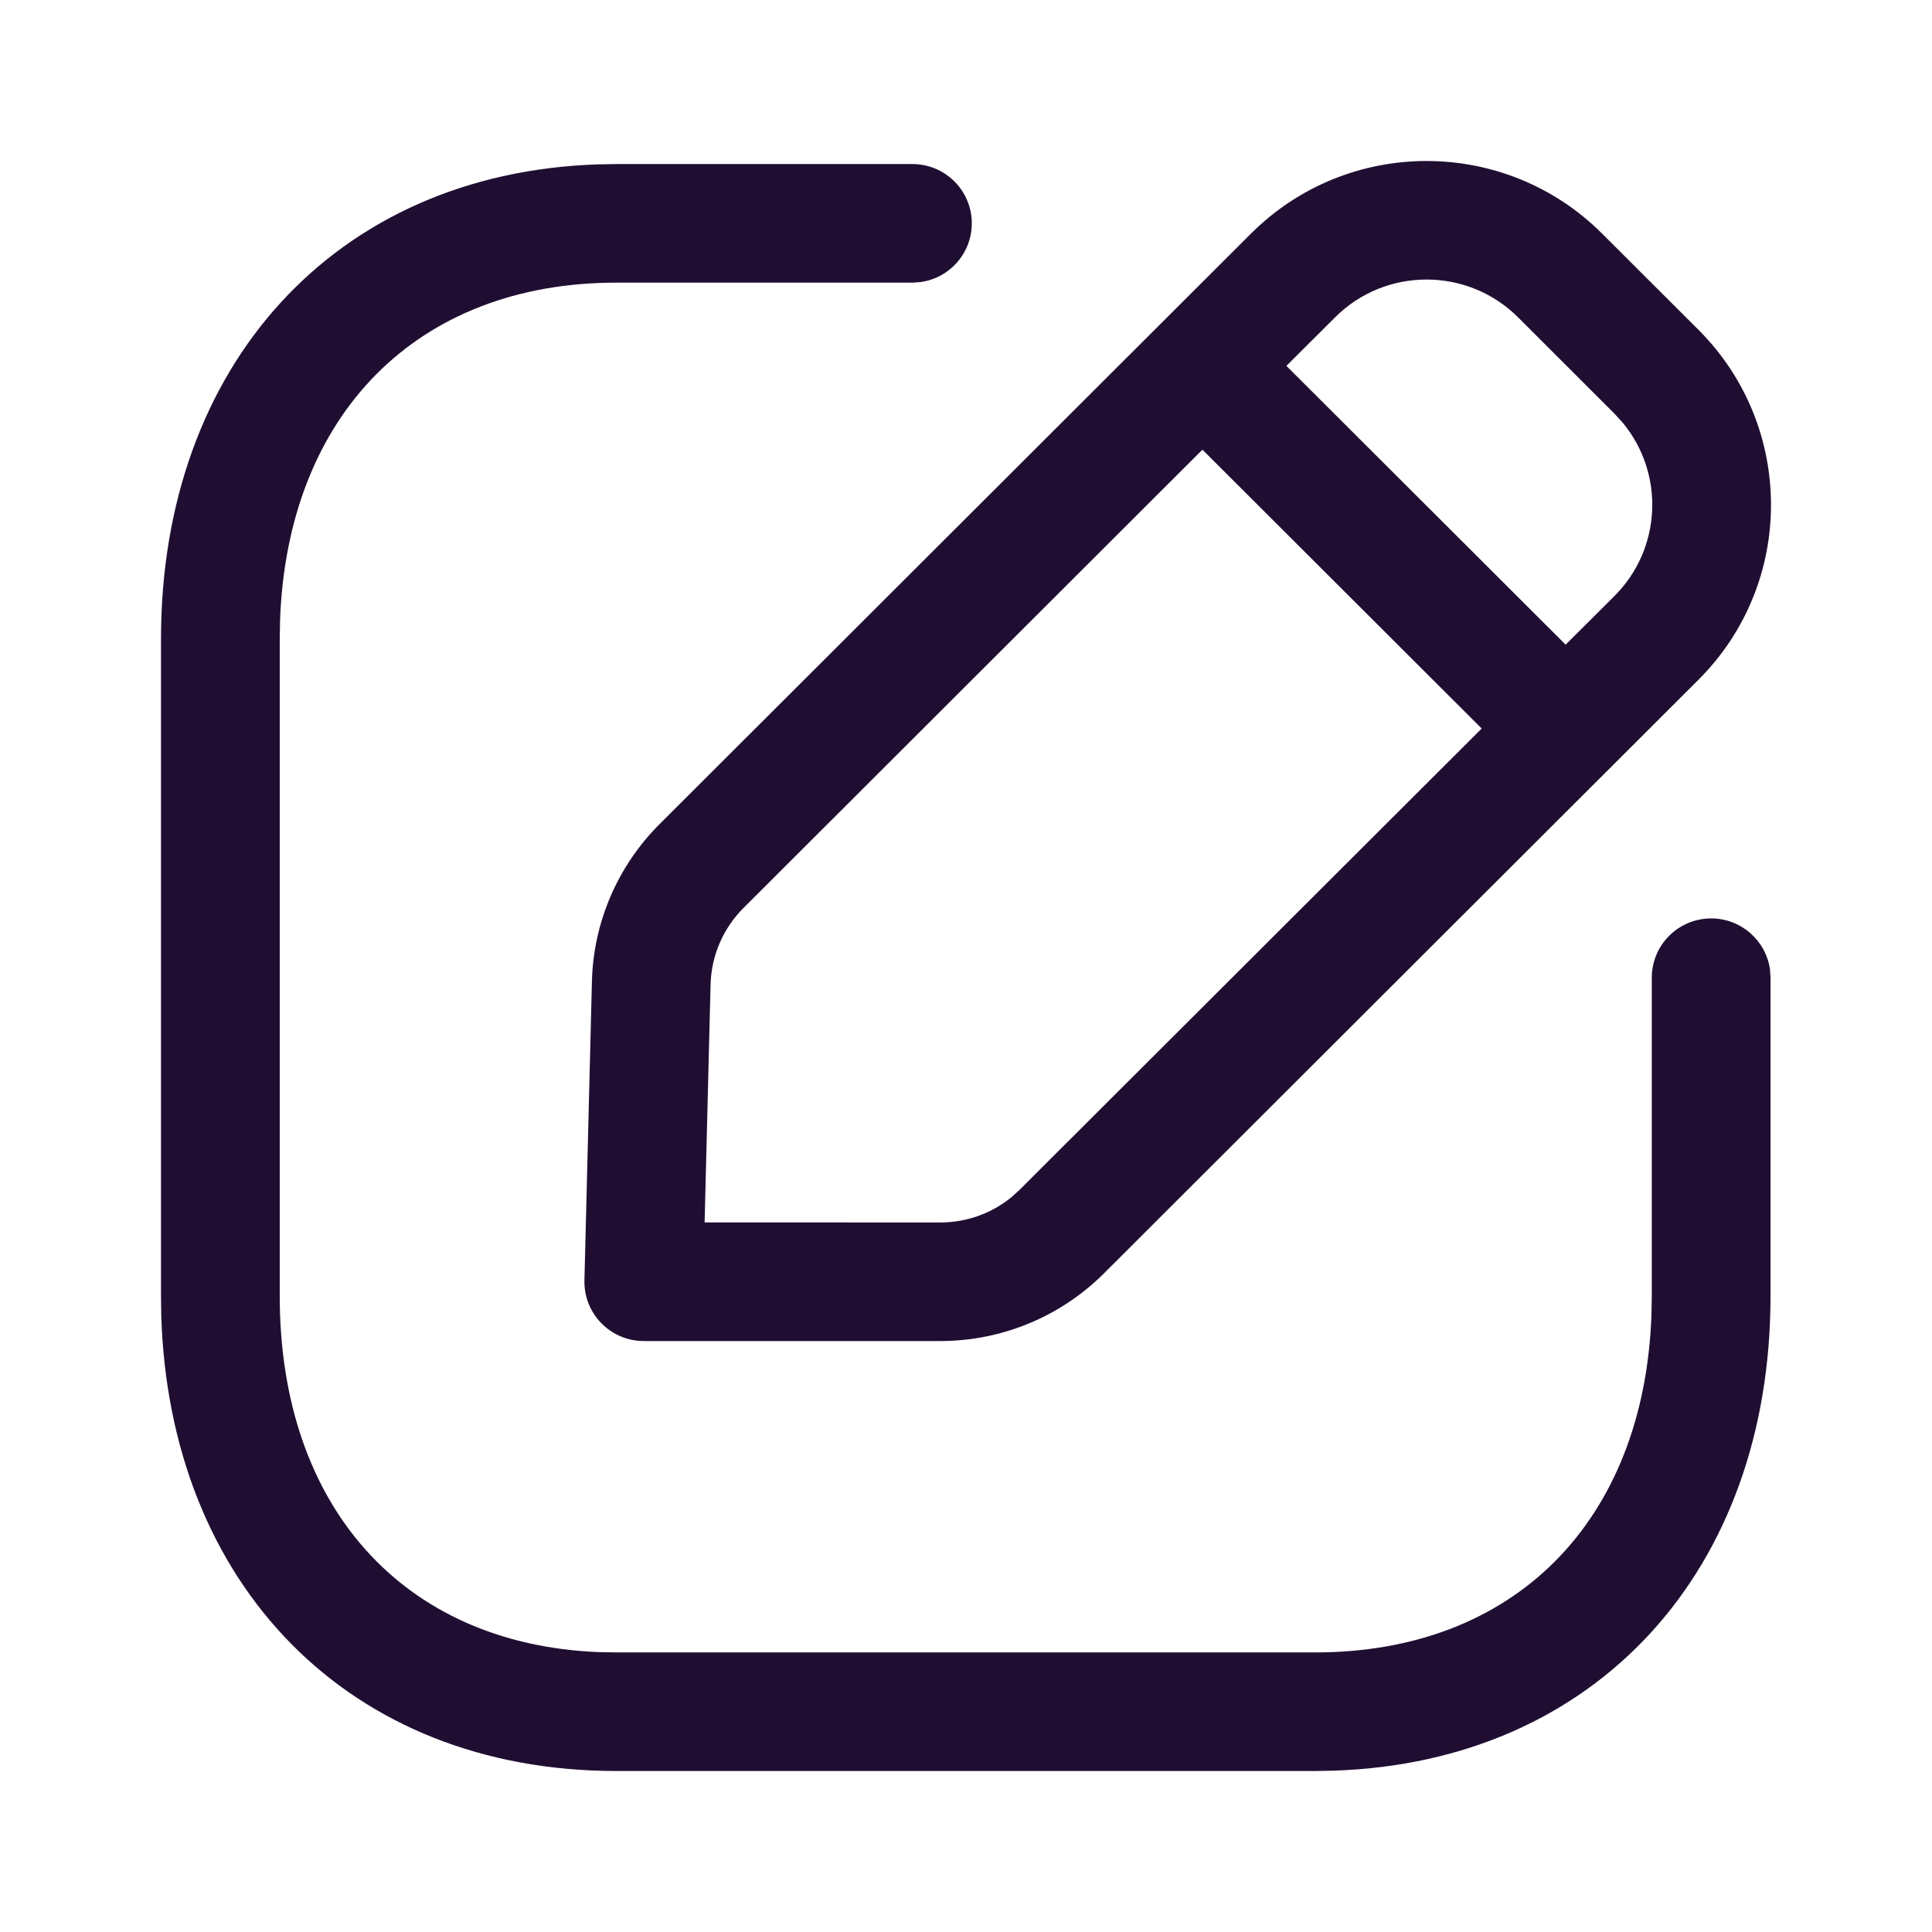
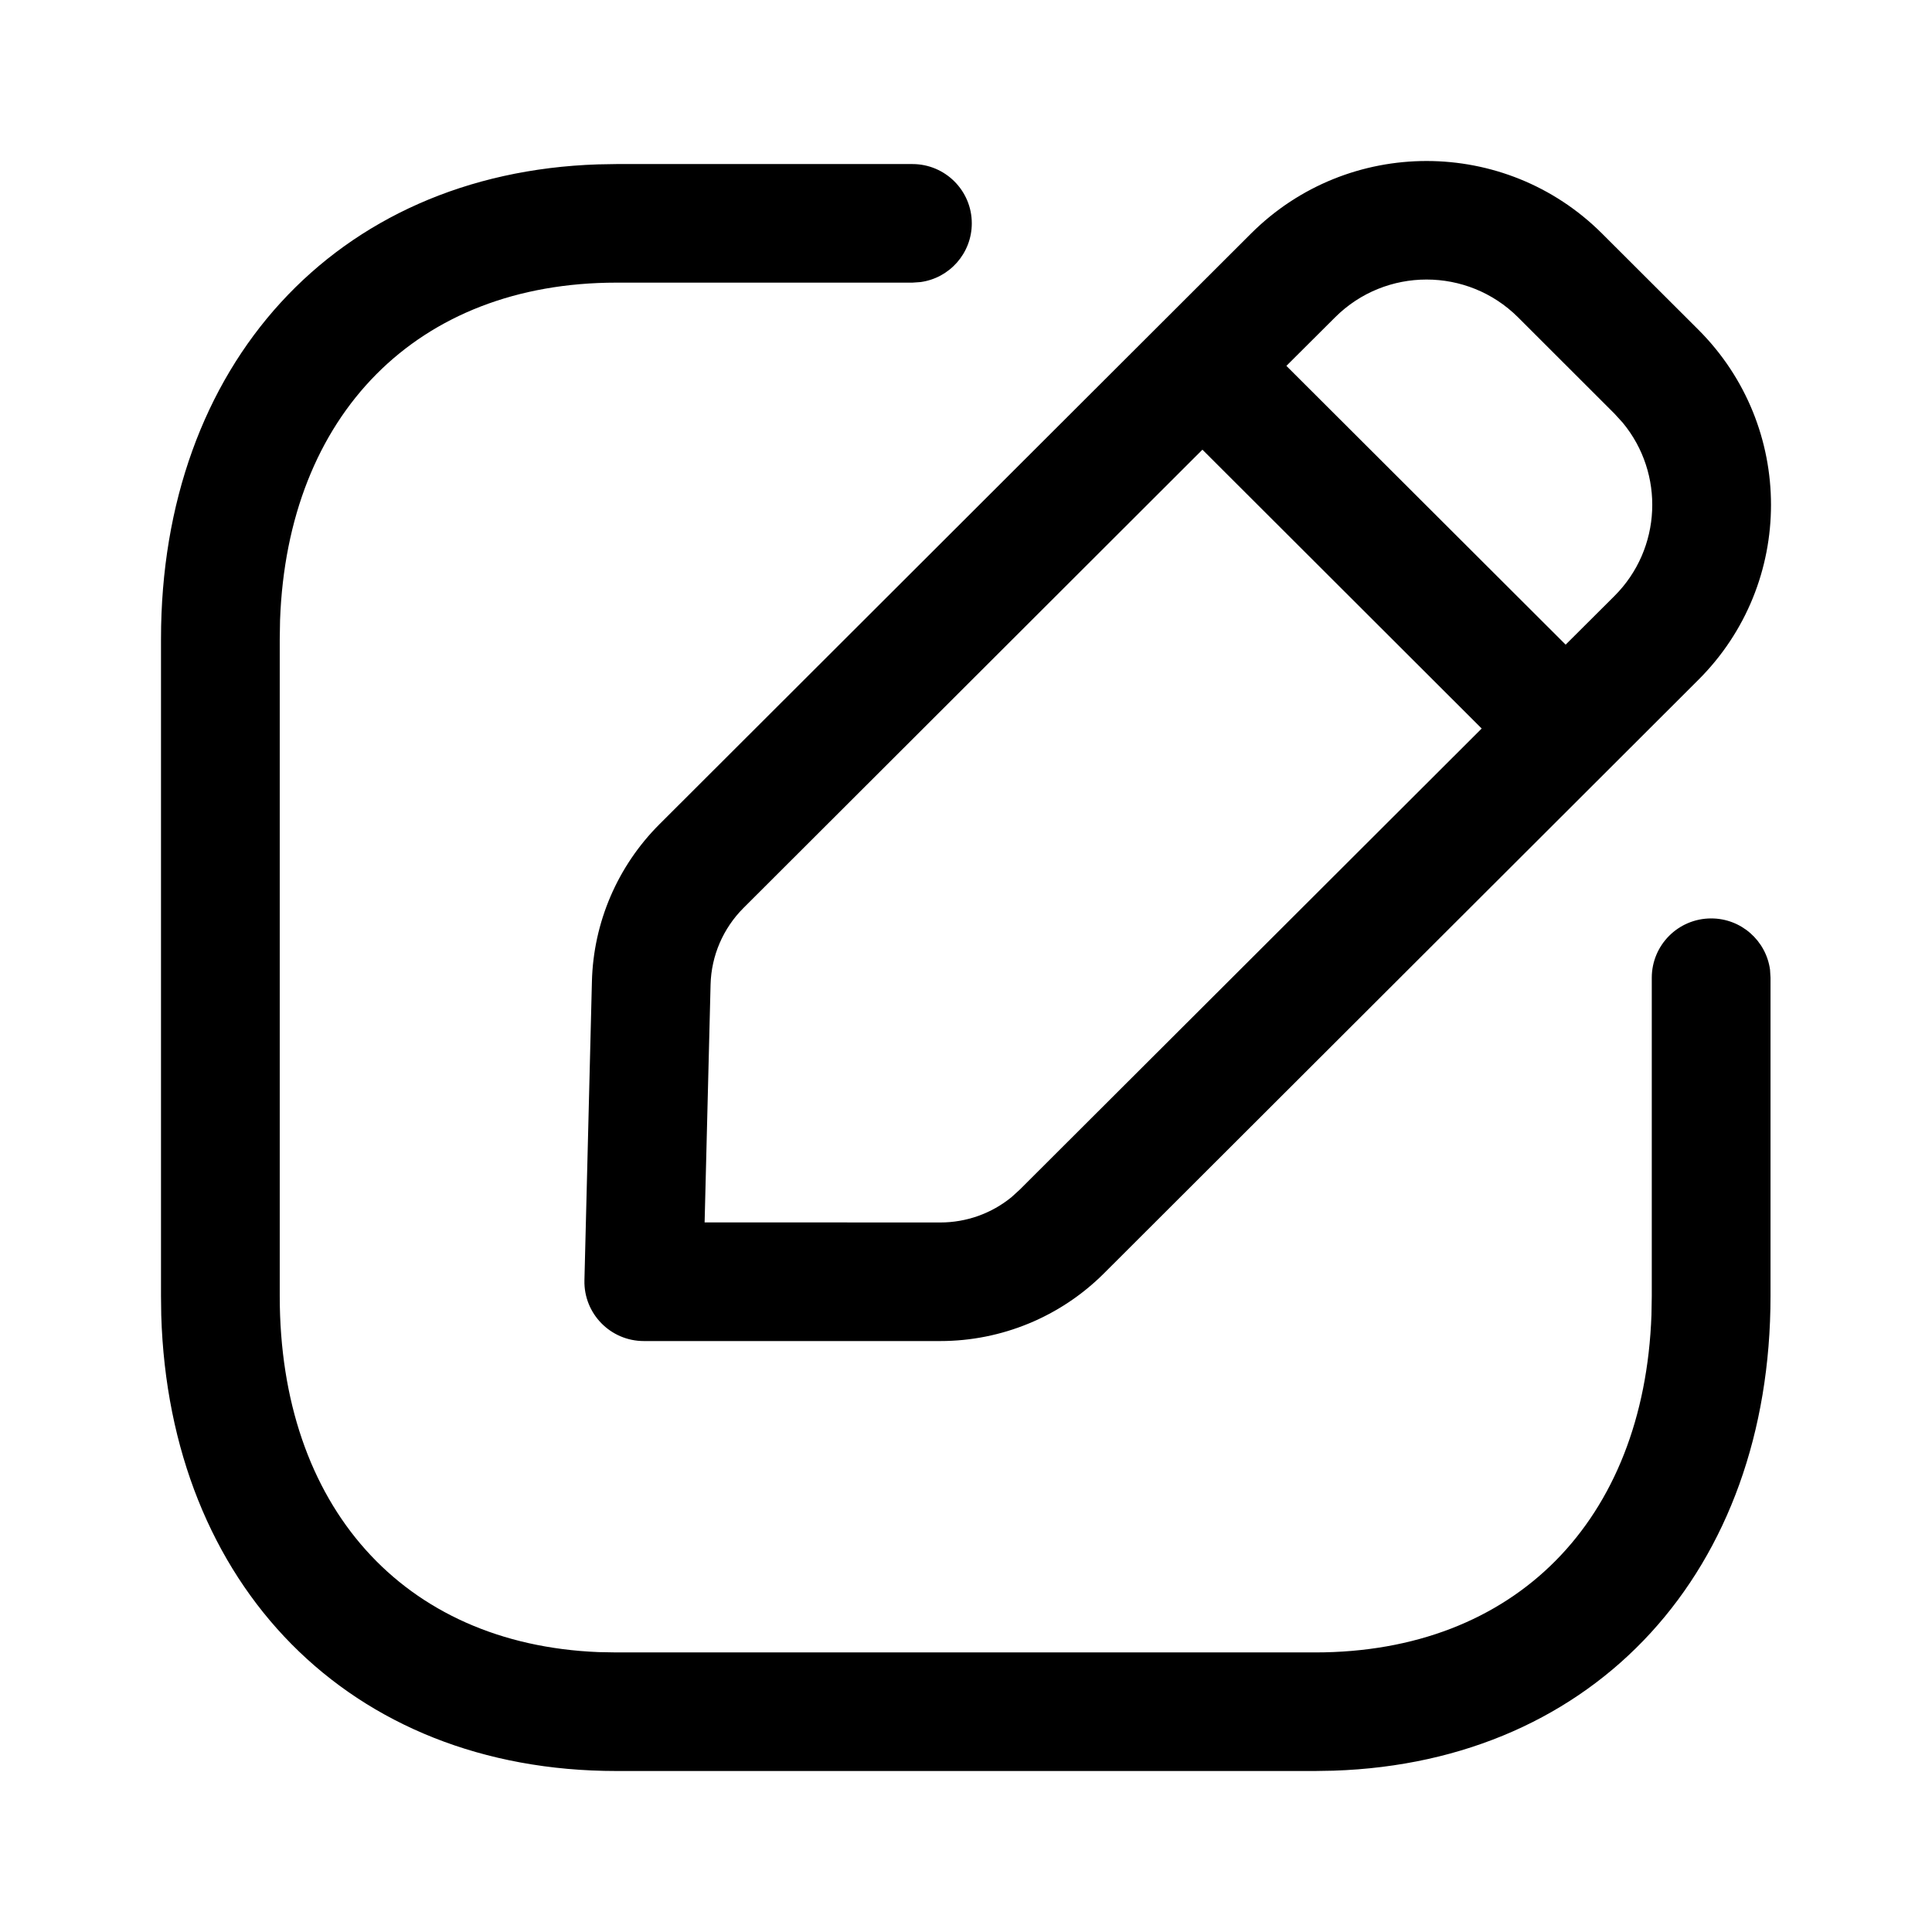
<svg xmlns="http://www.w3.org/2000/svg" width="24" height="24" viewBox="0 0 24 24" fill="none">
-   <path d="M11.335 2.038C11.742 2.038 12.072 2.368 12.072 2.774C12.072 3.147 11.795 3.455 11.435 3.504L11.335 3.511H7.658C5.178 3.511 3.572 5.153 3.479 7.703L3.475 7.938V16.1C3.475 18.709 5.003 20.424 7.434 20.523L7.658 20.527H16.336C18.822 20.527 20.423 18.889 20.515 16.335L20.519 16.1V12.146C20.519 11.739 20.849 11.409 21.257 11.409C21.63 11.409 21.939 11.686 21.988 12.046L21.994 12.146V16.1C21.994 19.499 19.838 21.889 16.566 21.996L16.336 22H7.658C4.335 22 2.103 19.687 2.003 16.336L2 16.1V7.938C2 4.542 4.162 2.149 7.428 2.042L7.658 2.038H11.335ZM15.542 2.9C16.746 1.7 18.697 1.7 19.9 2.9L21.097 4.095C22.301 5.297 22.301 7.246 21.097 8.446L13.713 15.819C13.174 16.357 12.443 16.659 11.681 16.659H7.998C7.583 16.659 7.25 16.318 7.26 15.904L7.353 12.193C7.371 11.458 7.672 10.758 8.193 10.238L15.542 2.9ZM14.937 5.586L9.236 11.279C8.983 11.532 8.836 11.872 8.827 12.23L8.753 15.185L11.681 15.186C12.006 15.186 12.318 15.074 12.567 14.87L12.669 14.777L18.406 9.05L14.937 5.586ZM18.858 3.942C18.23 3.316 17.212 3.316 16.585 3.942L15.98 4.545L19.449 8.008L20.054 7.405C20.645 6.816 20.68 5.881 20.158 5.251L20.054 5.137L18.858 3.942Z" fill="#200E32" />
+   <path d="M11.335 2.038C11.742 2.038 12.072 2.368 12.072 2.774C12.072 3.147 11.795 3.455 11.435 3.504L11.335 3.511H7.658C5.178 3.511 3.572 5.153 3.479 7.703L3.475 7.938V16.1C3.475 18.709 5.003 20.424 7.434 20.523L7.658 20.527H16.336C18.822 20.527 20.423 18.889 20.515 16.335L20.519 16.1V12.146C20.519 11.739 20.849 11.409 21.257 11.409C21.63 11.409 21.939 11.686 21.988 12.046L21.994 12.146V16.1C21.994 19.499 19.838 21.889 16.566 21.996L16.336 22H7.658C4.335 22 2.103 19.687 2.003 16.336L2 16.1V7.938C2 4.542 4.162 2.149 7.428 2.042L7.658 2.038H11.335ZM15.542 2.9C16.746 1.7 18.697 1.7 19.9 2.9L21.097 4.095C22.301 5.297 22.301 7.246 21.097 8.446L13.713 15.819C13.174 16.357 12.443 16.659 11.681 16.659H7.998C7.583 16.659 7.25 16.318 7.26 15.904L7.353 12.193C7.371 11.458 7.672 10.758 8.193 10.238L15.542 2.9ZM14.937 5.586L9.236 11.279C8.983 11.532 8.836 11.872 8.827 12.23L8.753 15.185L11.681 15.186C12.006 15.186 12.318 15.074 12.567 14.87L12.669 14.777L18.406 9.05L14.937 5.586ZM18.858 3.942C18.23 3.316 17.212 3.316 16.585 3.942L15.98 4.545L19.449 8.008L20.054 7.405C20.645 6.816 20.68 5.881 20.158 5.251L20.054 5.137L18.858 3.942Z" fill="black" />
</svg>
